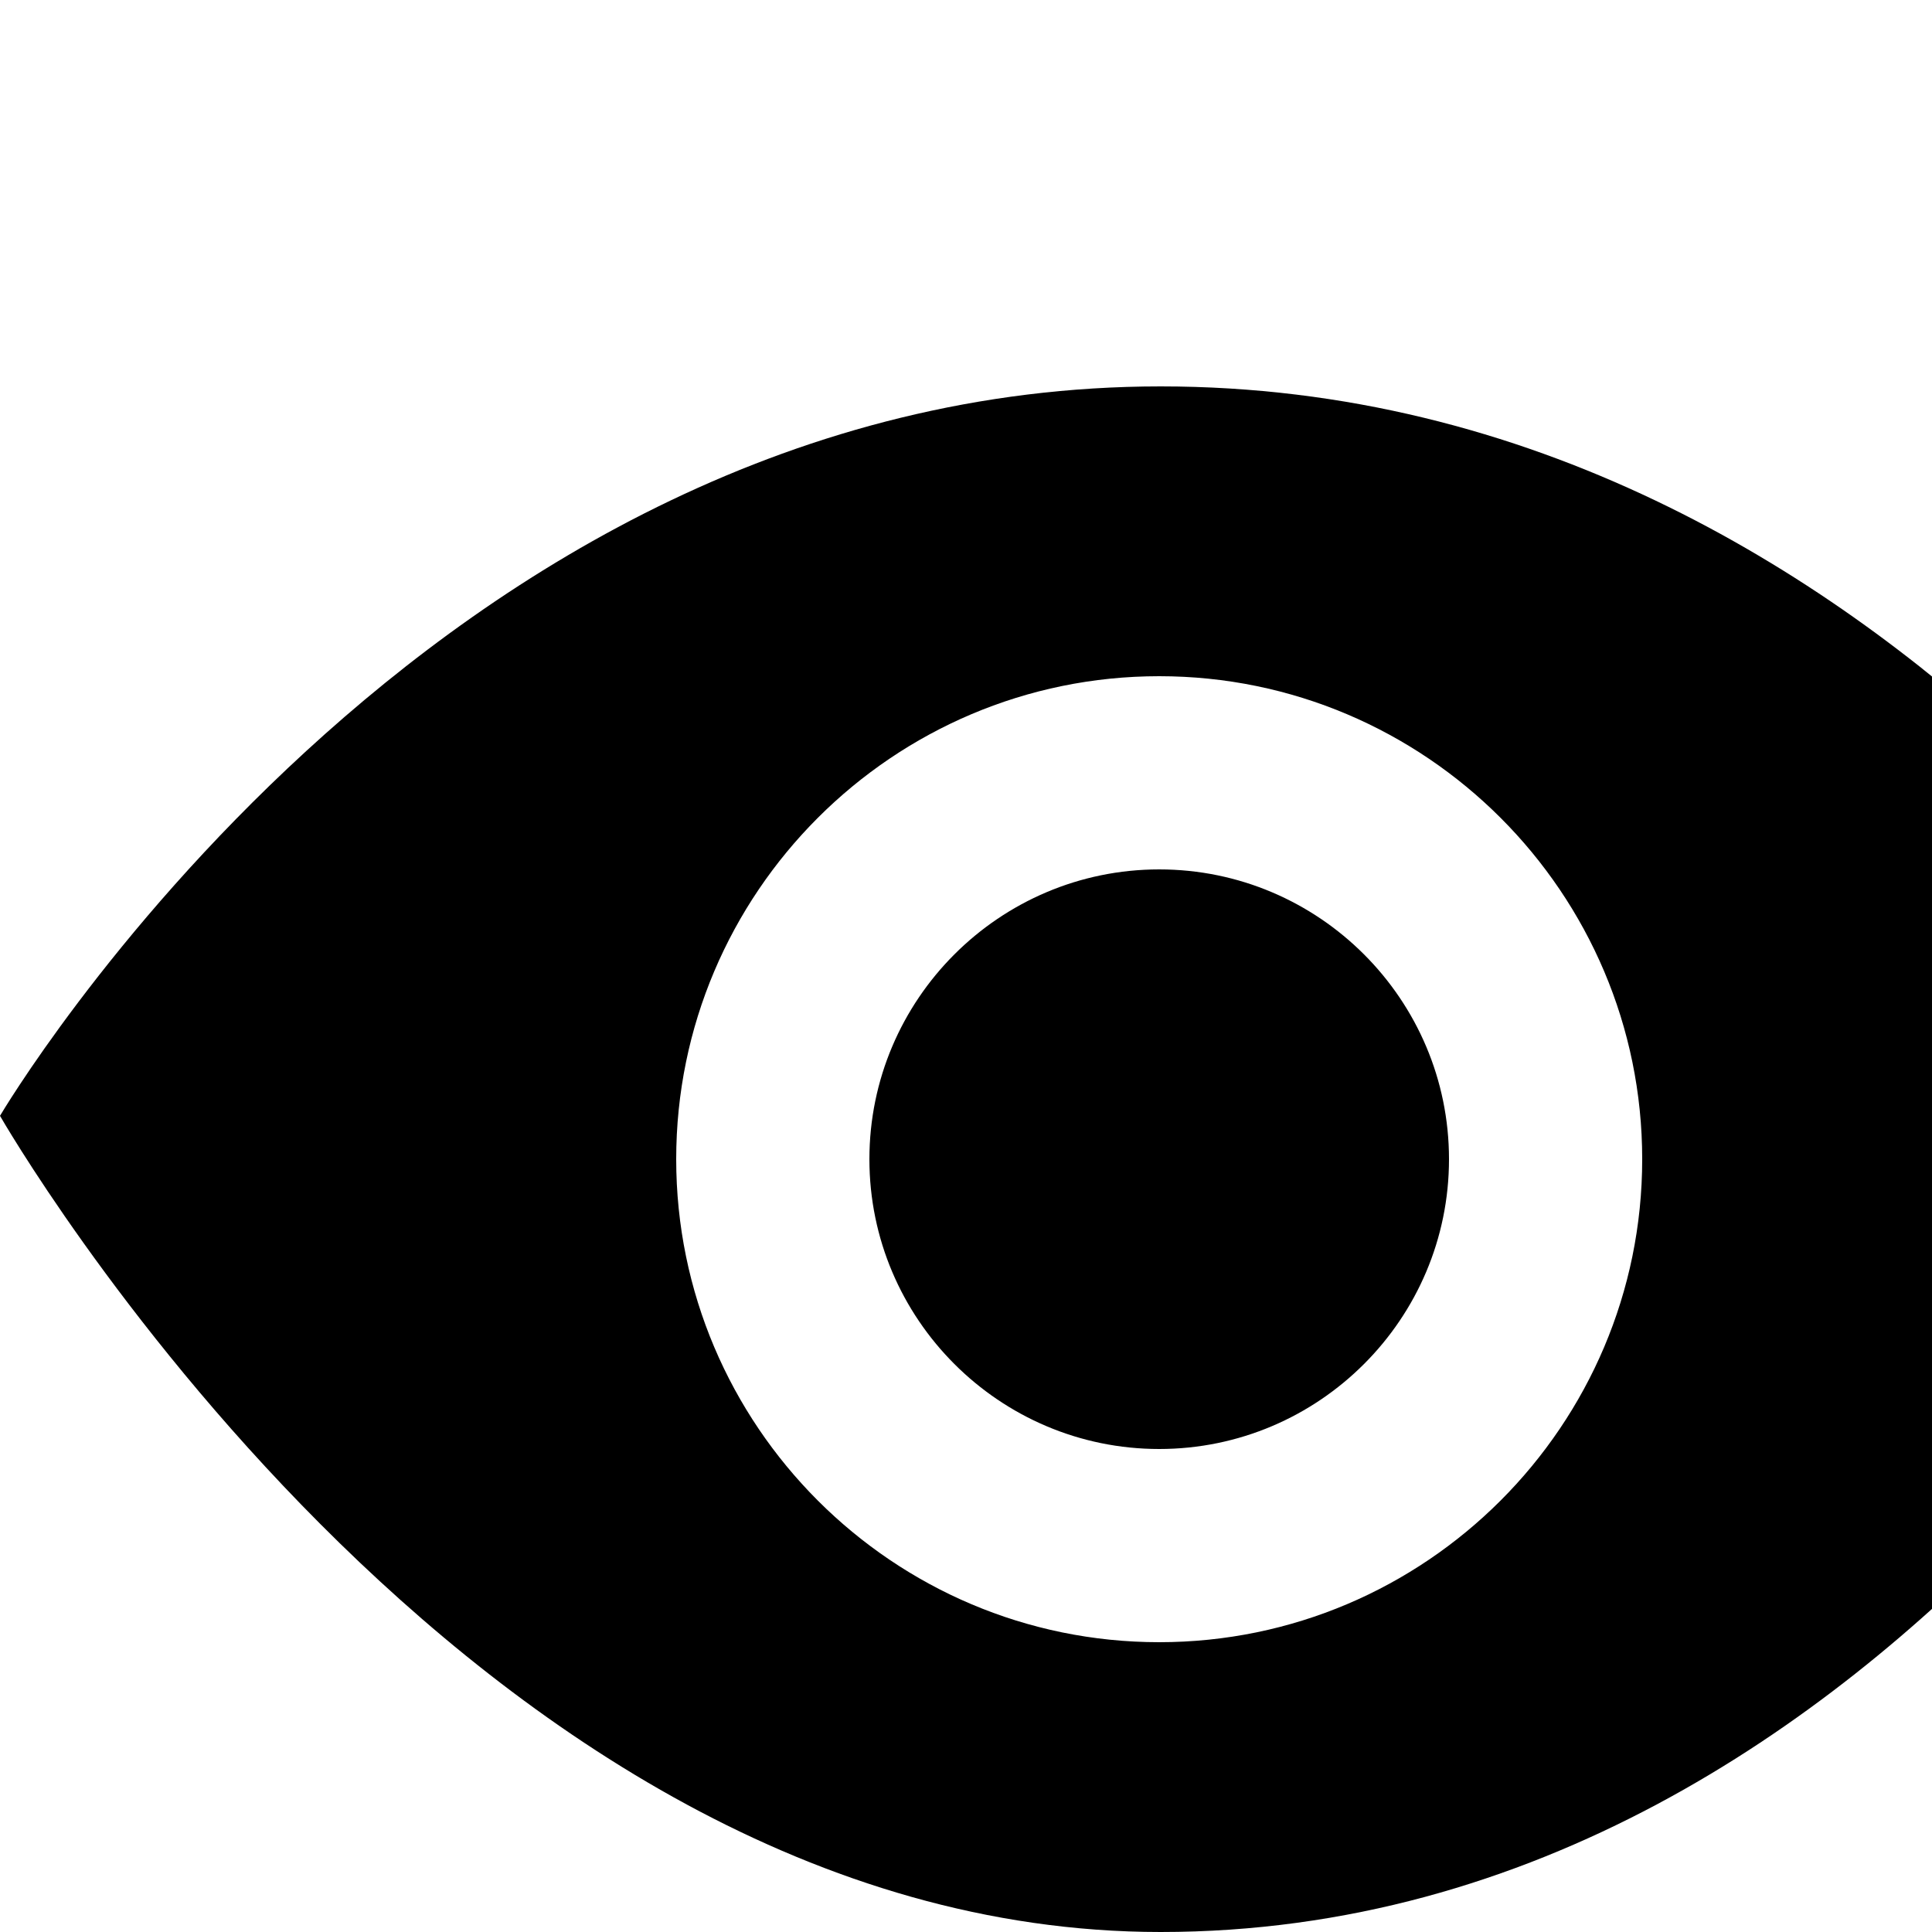
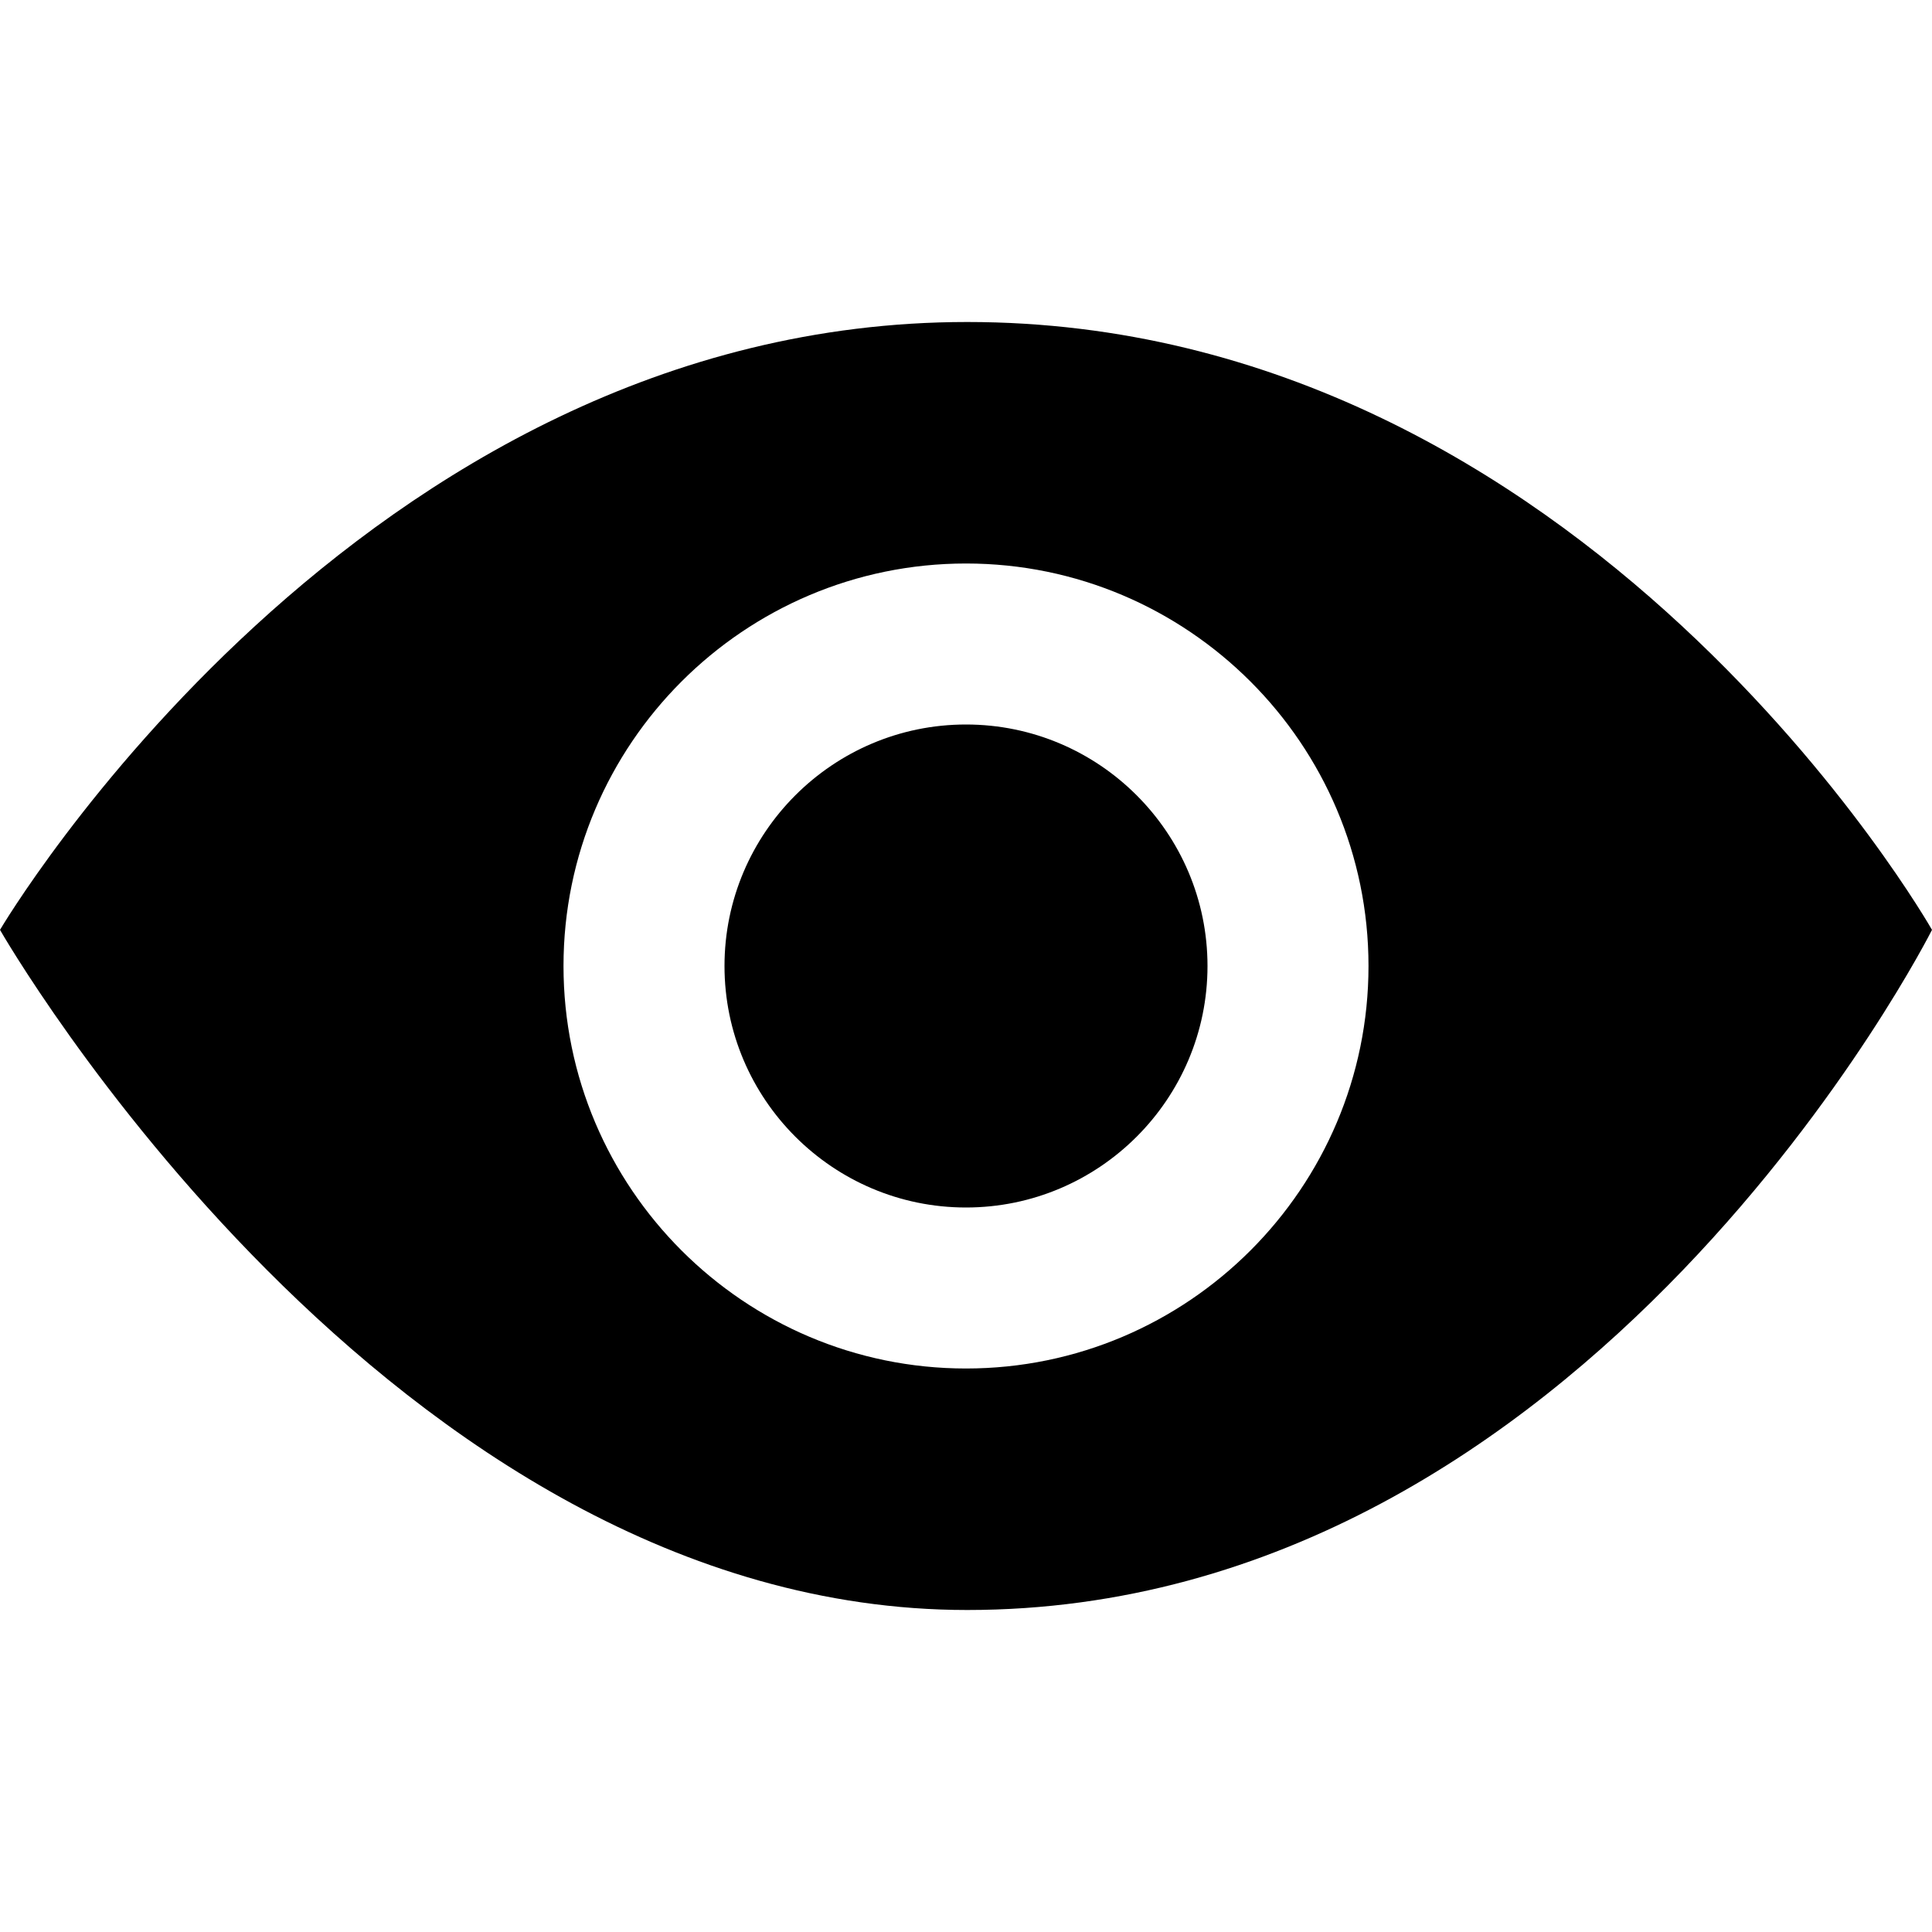
- <svg xmlns="http://www.w3.org/2000/svg" width="20" height="20" viewBox="0 0 20 20">
+ <svg xmlns="http://www.w3.org/2000/svg" width="24" height="24" viewBox="0 0 24 24">
  <path d="M15 12c0 1.654-1.346 3-3 3s-3-1.346-3-3 1.346-3 3-3 3 1.346 3 3zm9-.449s-4.252 8.449-11.985 8.449c-7.18 0-12.015-8.449-12.015-8.449s4.446-7.551 12.015-7.551c7.694 0 11.985 7.551 11.985 7.551zm-7 .449c0-2.757-2.243-5-5-5s-5 2.243-5 5 2.243 5 5 5 5-2.243 5-5z" />
</svg>
